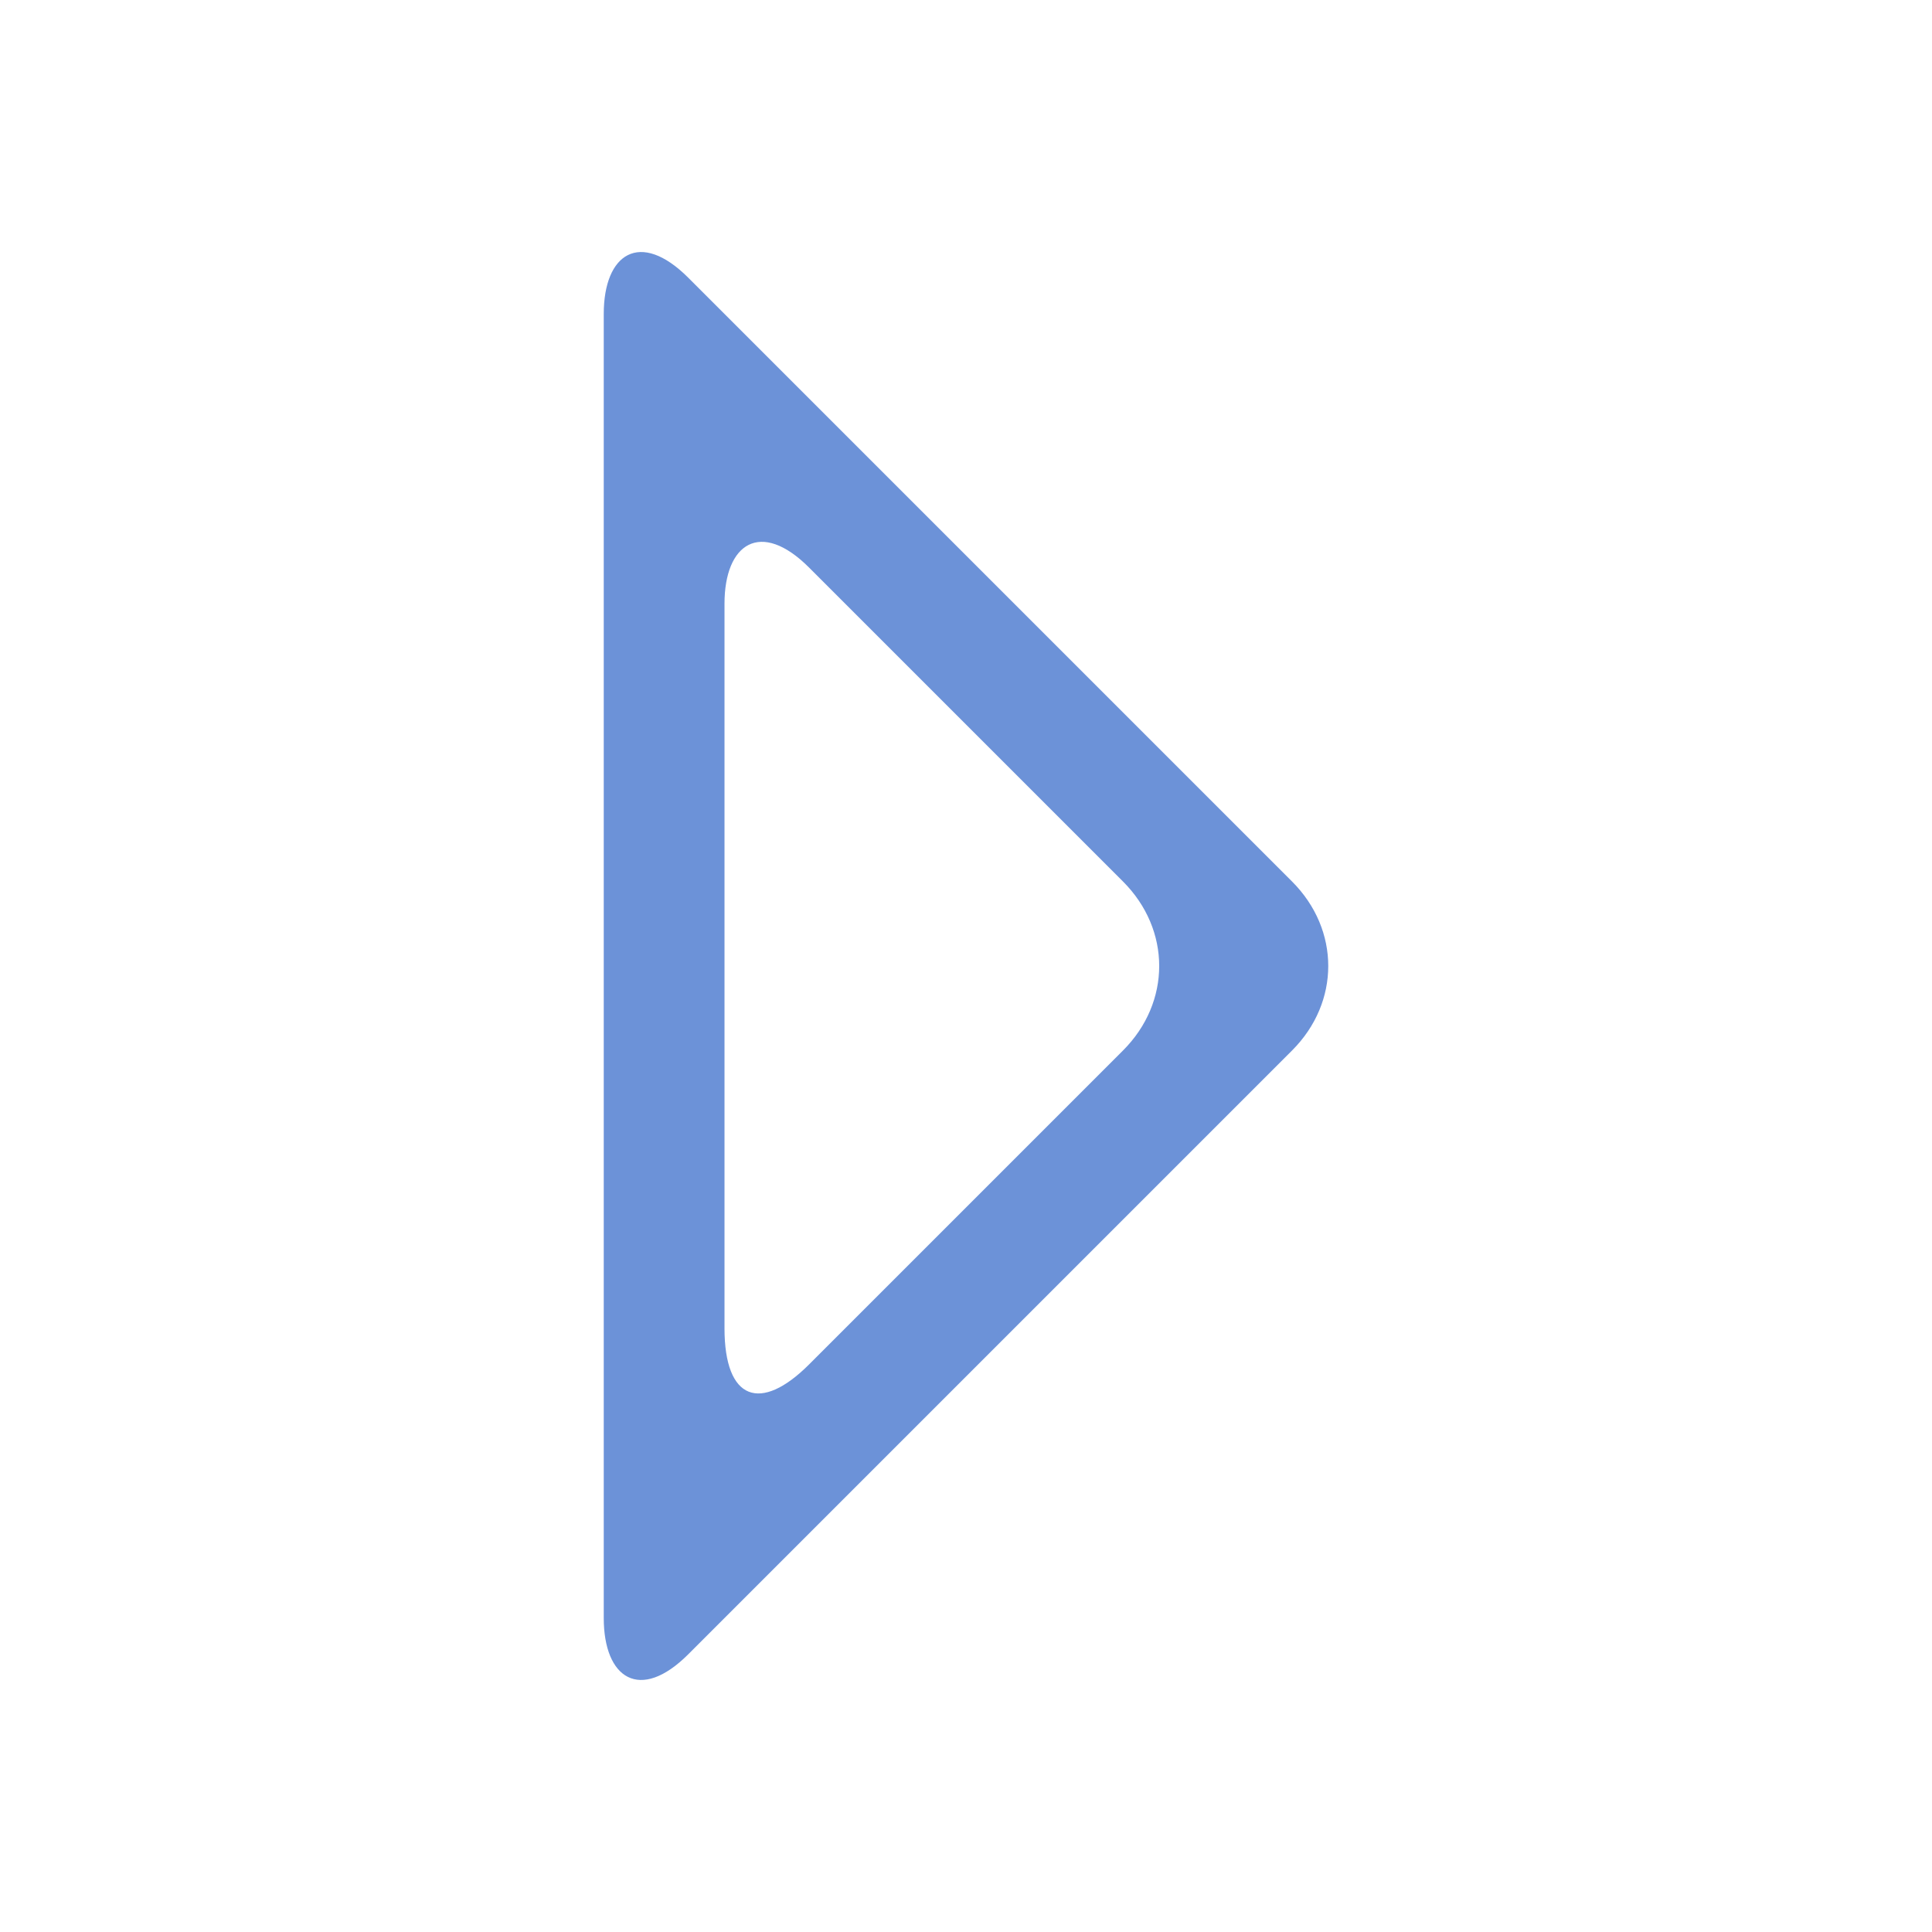
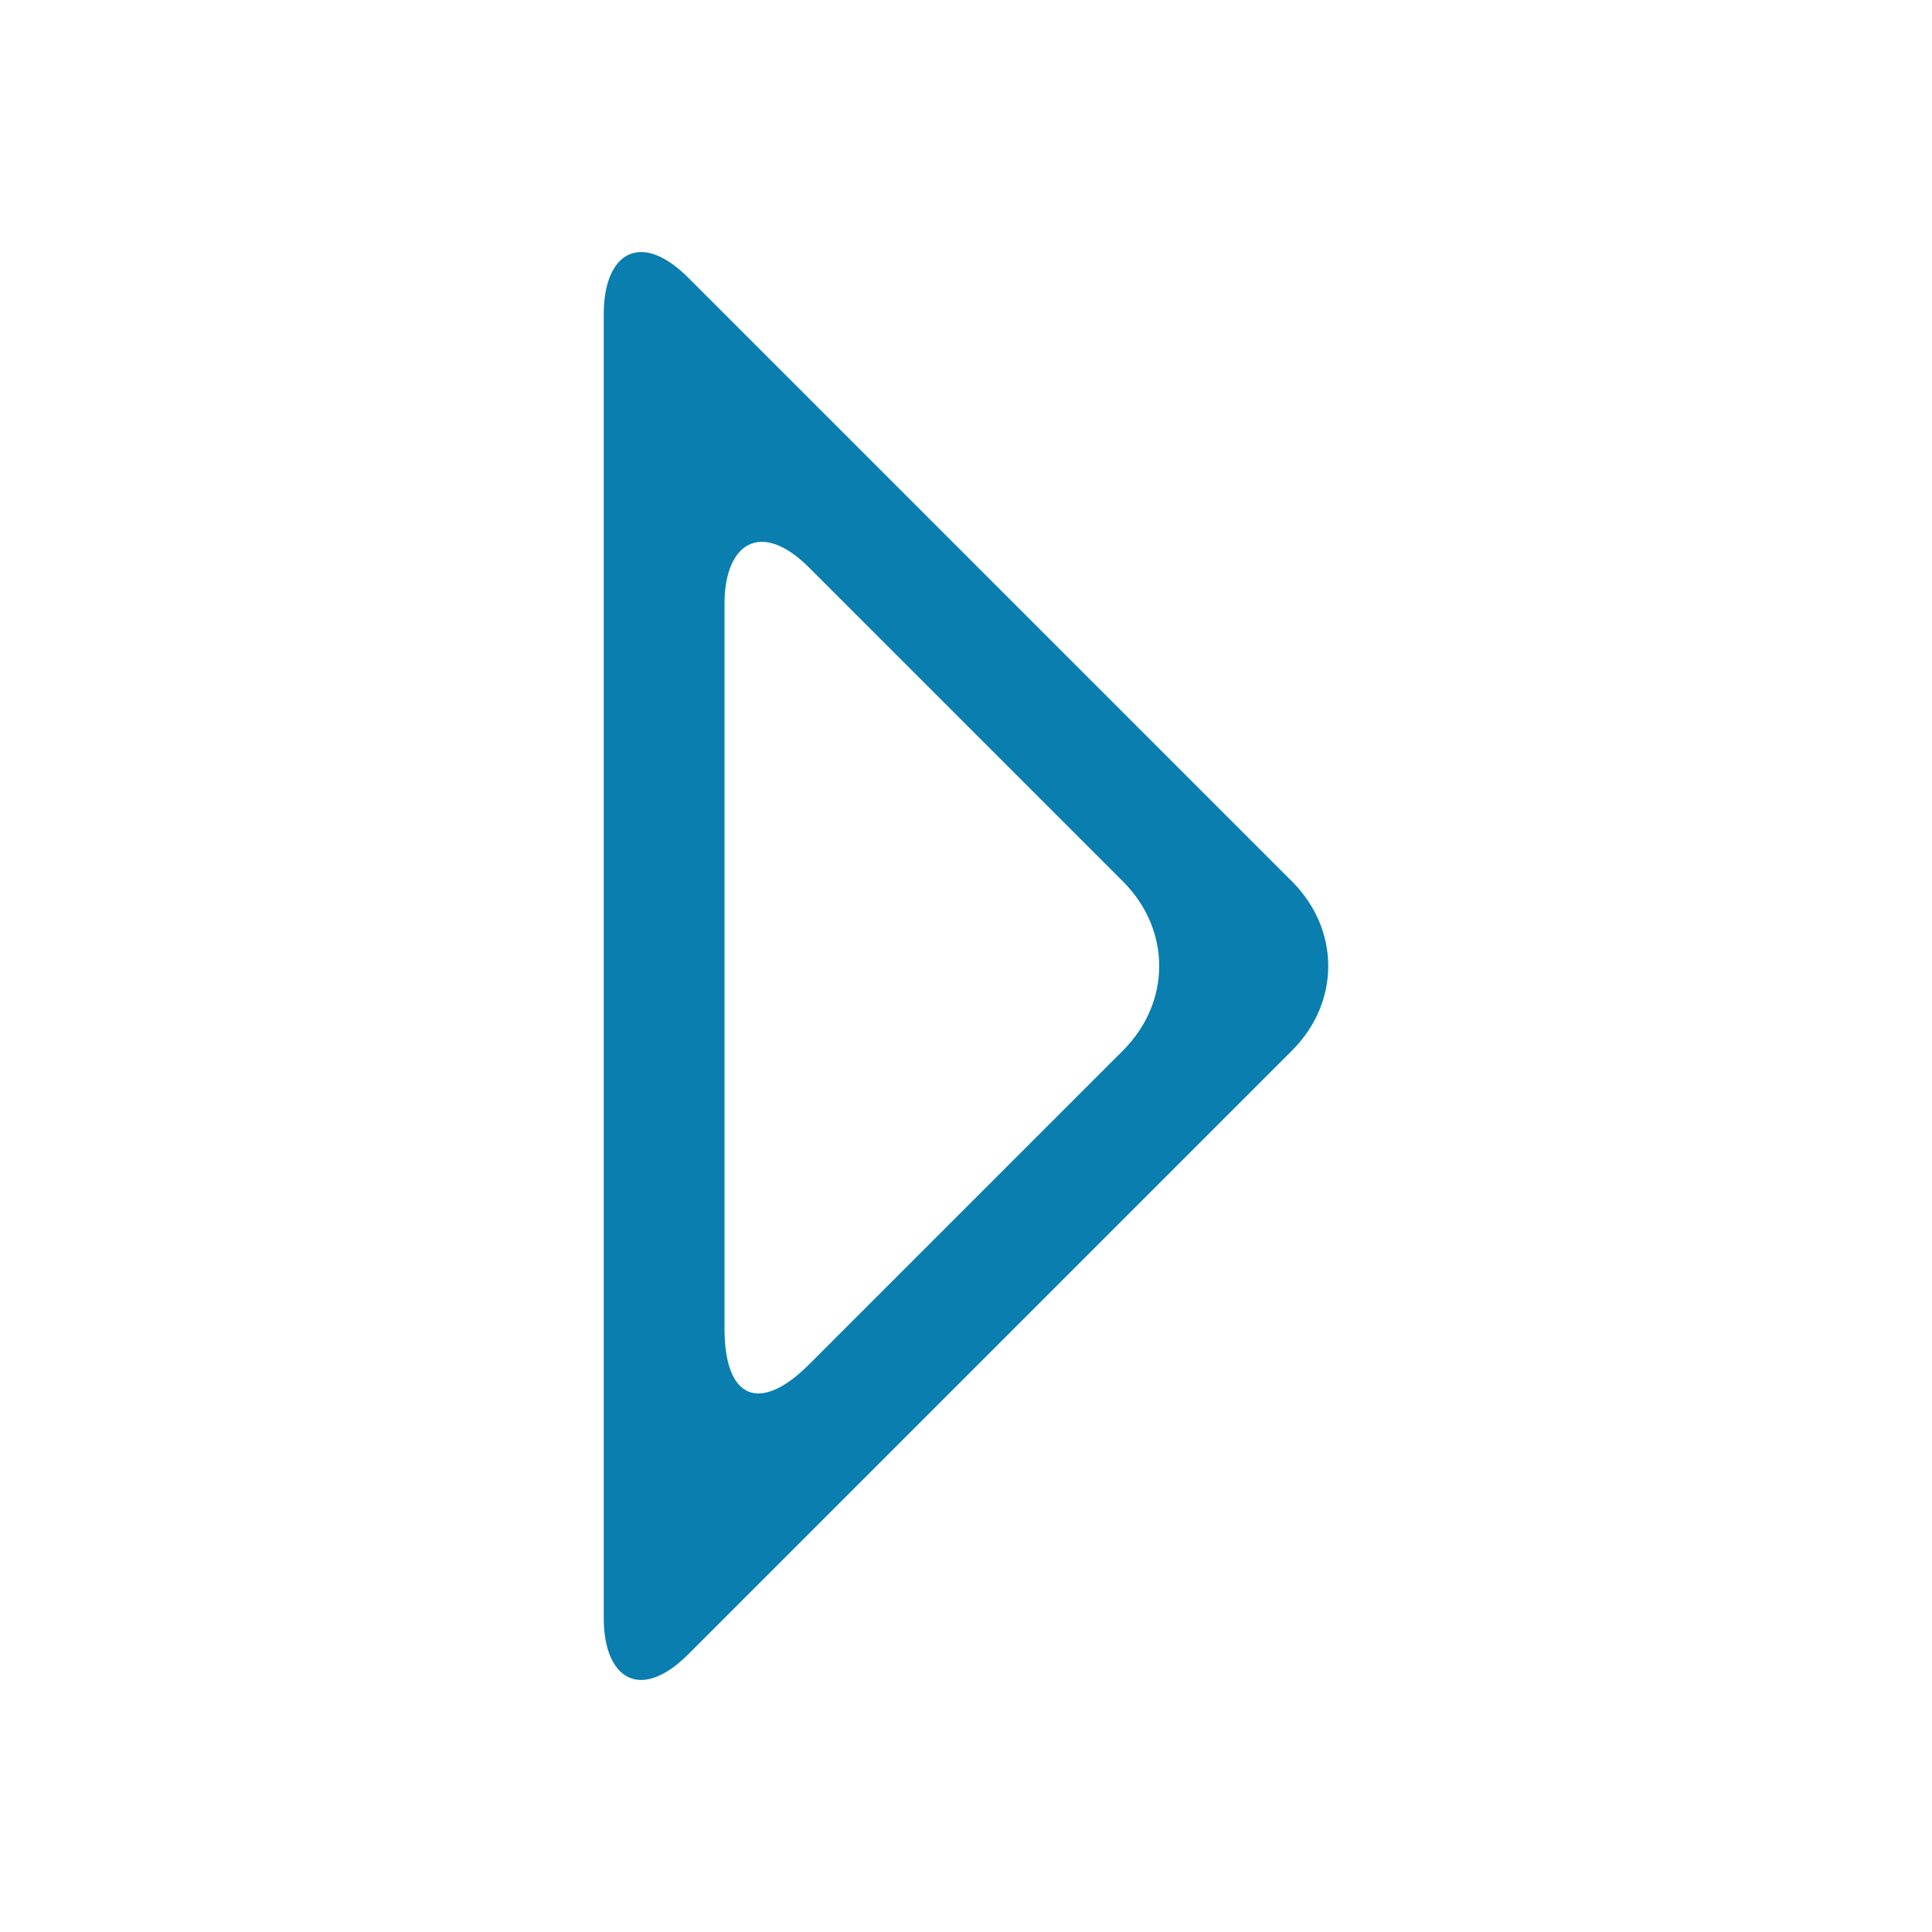
<svg xmlns="http://www.w3.org/2000/svg" width="16" height="16" viewBox="-5 -2.1 16 16" preserveAspectRatio="xMinYMid meet" overflow="visible" enable-background="new -5 -2.1 16 16">
-   <path d="M5.7 5.2l-5-5c-.4-.4-.7-.2-.7.3v10.8c0 .5.3.7.7.3l5-5c.4-.4.4-1 0-1.4zm-1.4 1.4l-2.6 2.6c-.4.4-.7.3-.7-.3v-6c0-.5.3-.7.7-.3l2.6 2.6c.4.4.4 1 0 1.4z" fill="#6c92d8" />
+   <path d="M5.7 5.2l-5-5c-.4-.4-.7-.2-.7.3v10.8c0 .5.3.7.7.3l5-5c.4-.4.4-1 0-1.4zm-1.4 1.4l-2.6 2.6c-.4.4-.7.3-.7-.3v-6c0-.5.3-.7.7-.3l2.6 2.6c.4.4.4 1 0 1.4z" fill="#097eaf" />
</svg>
